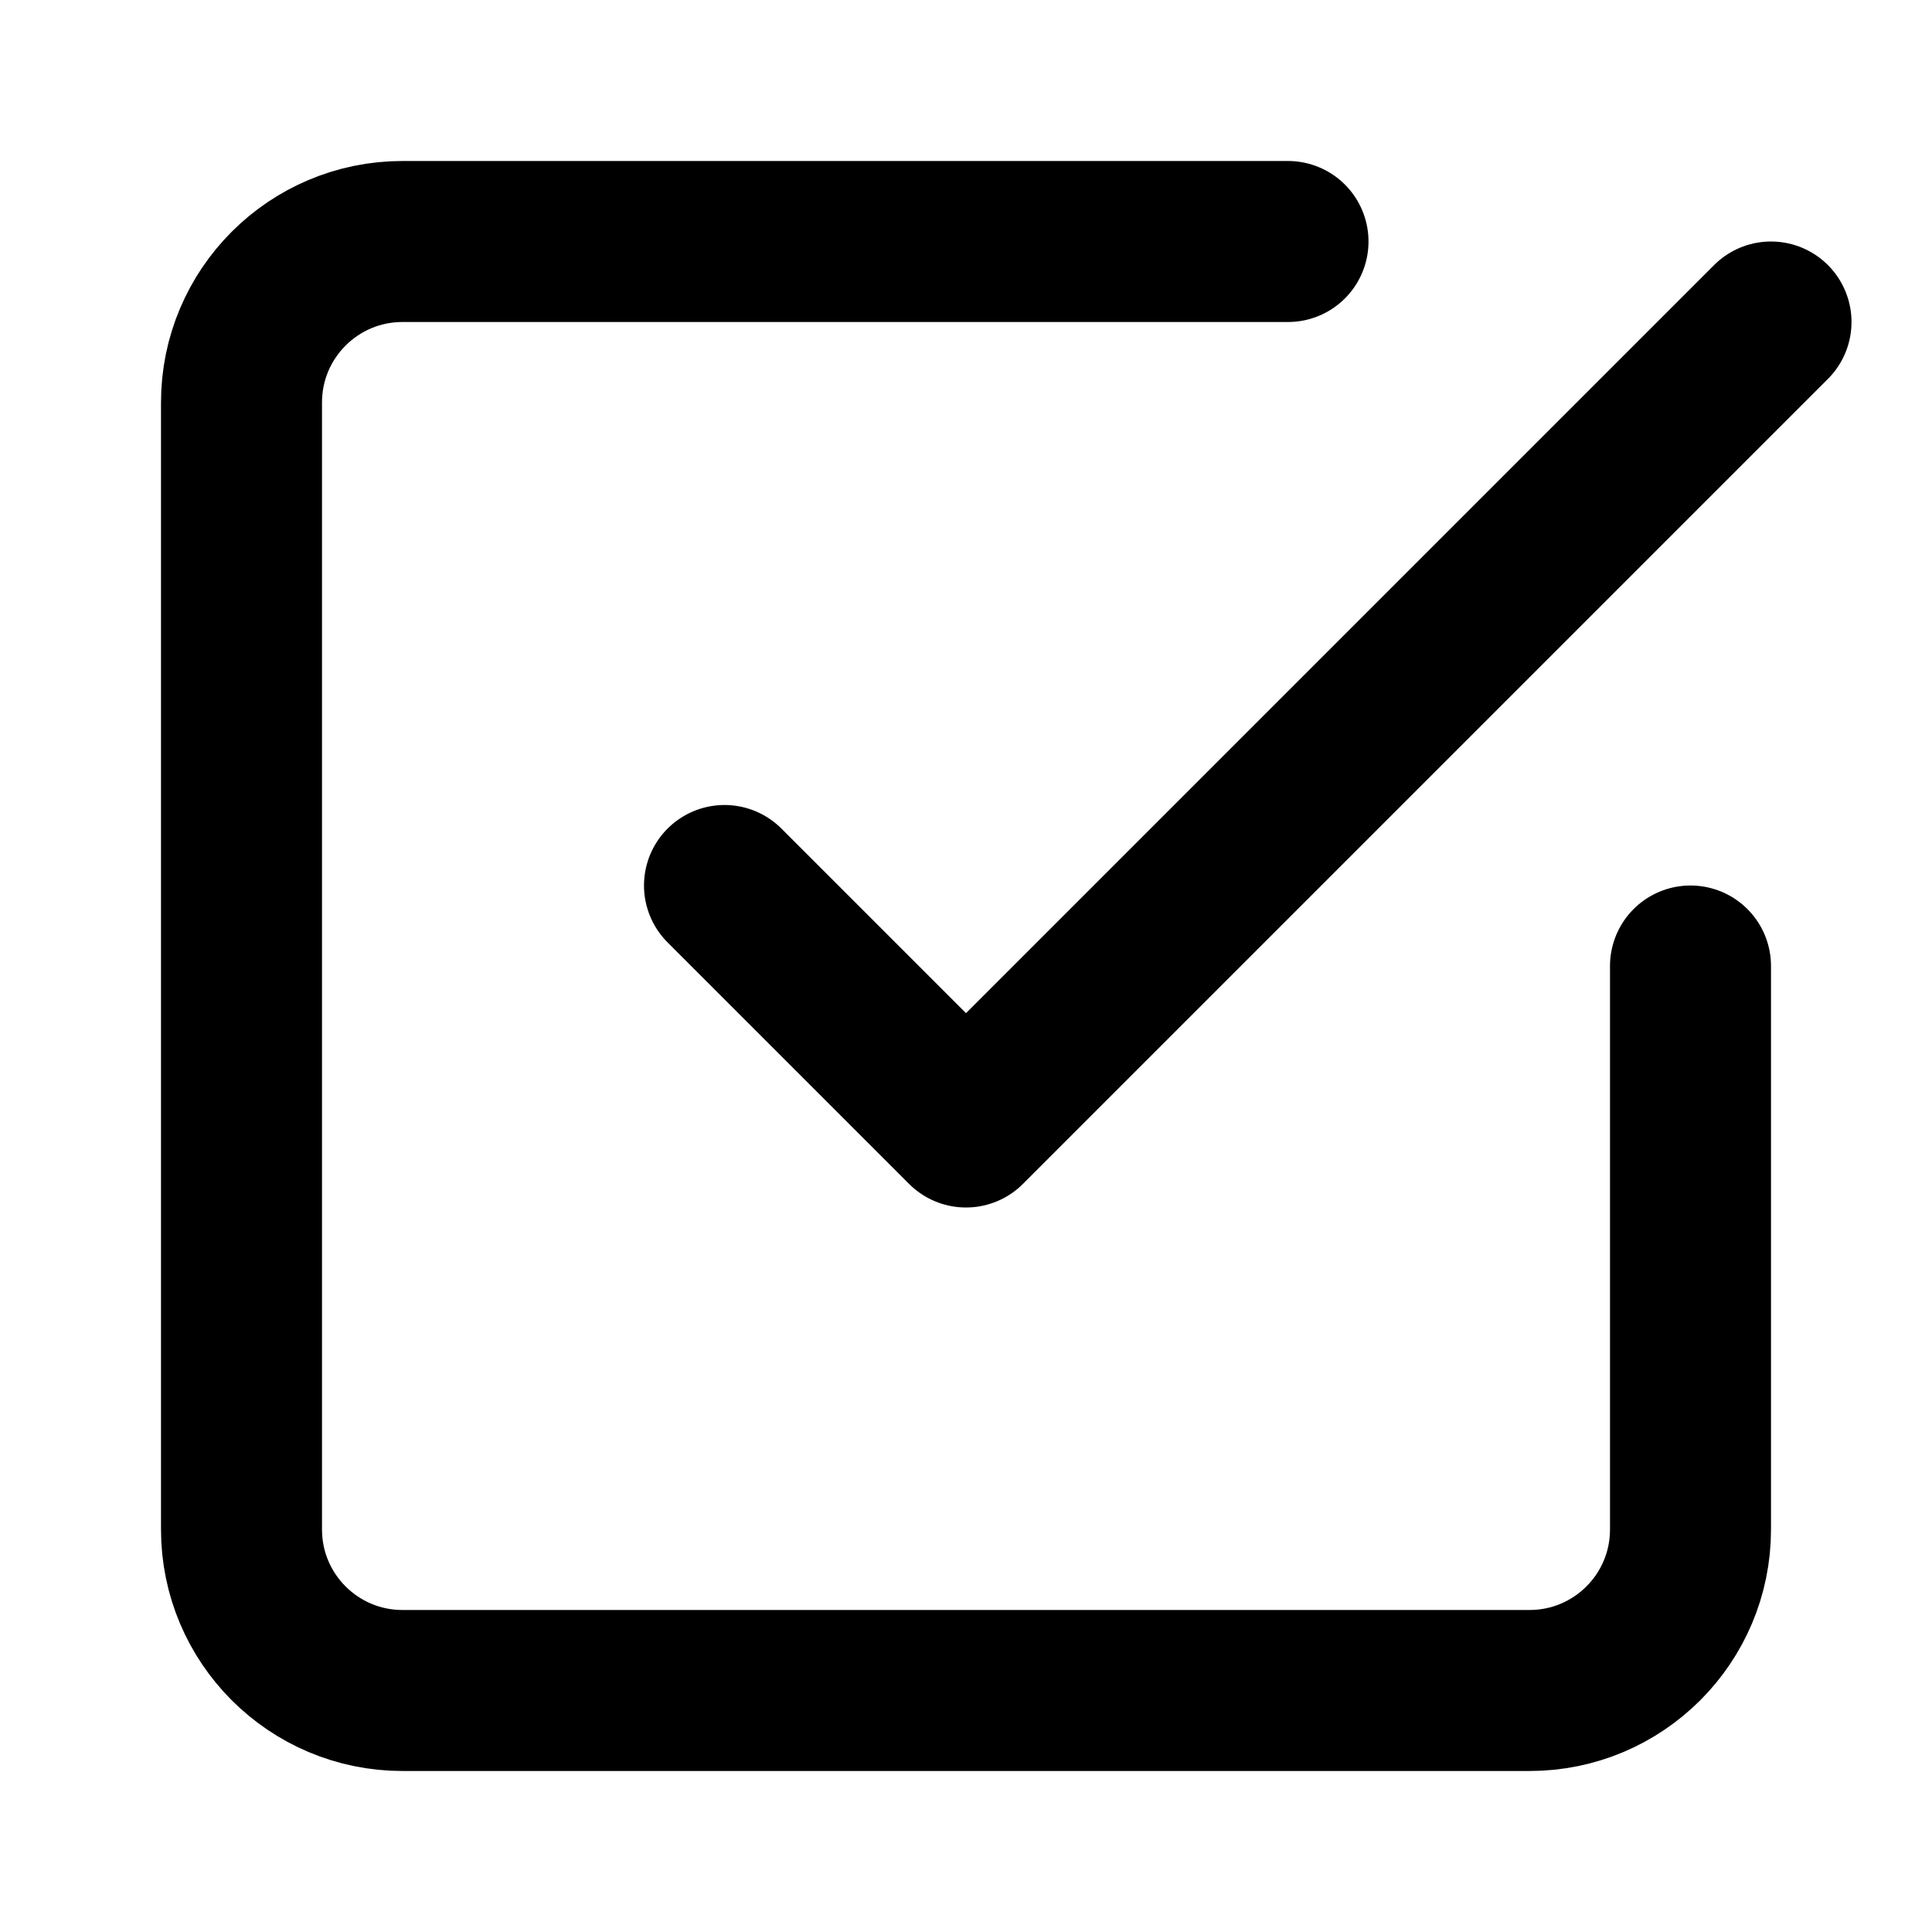
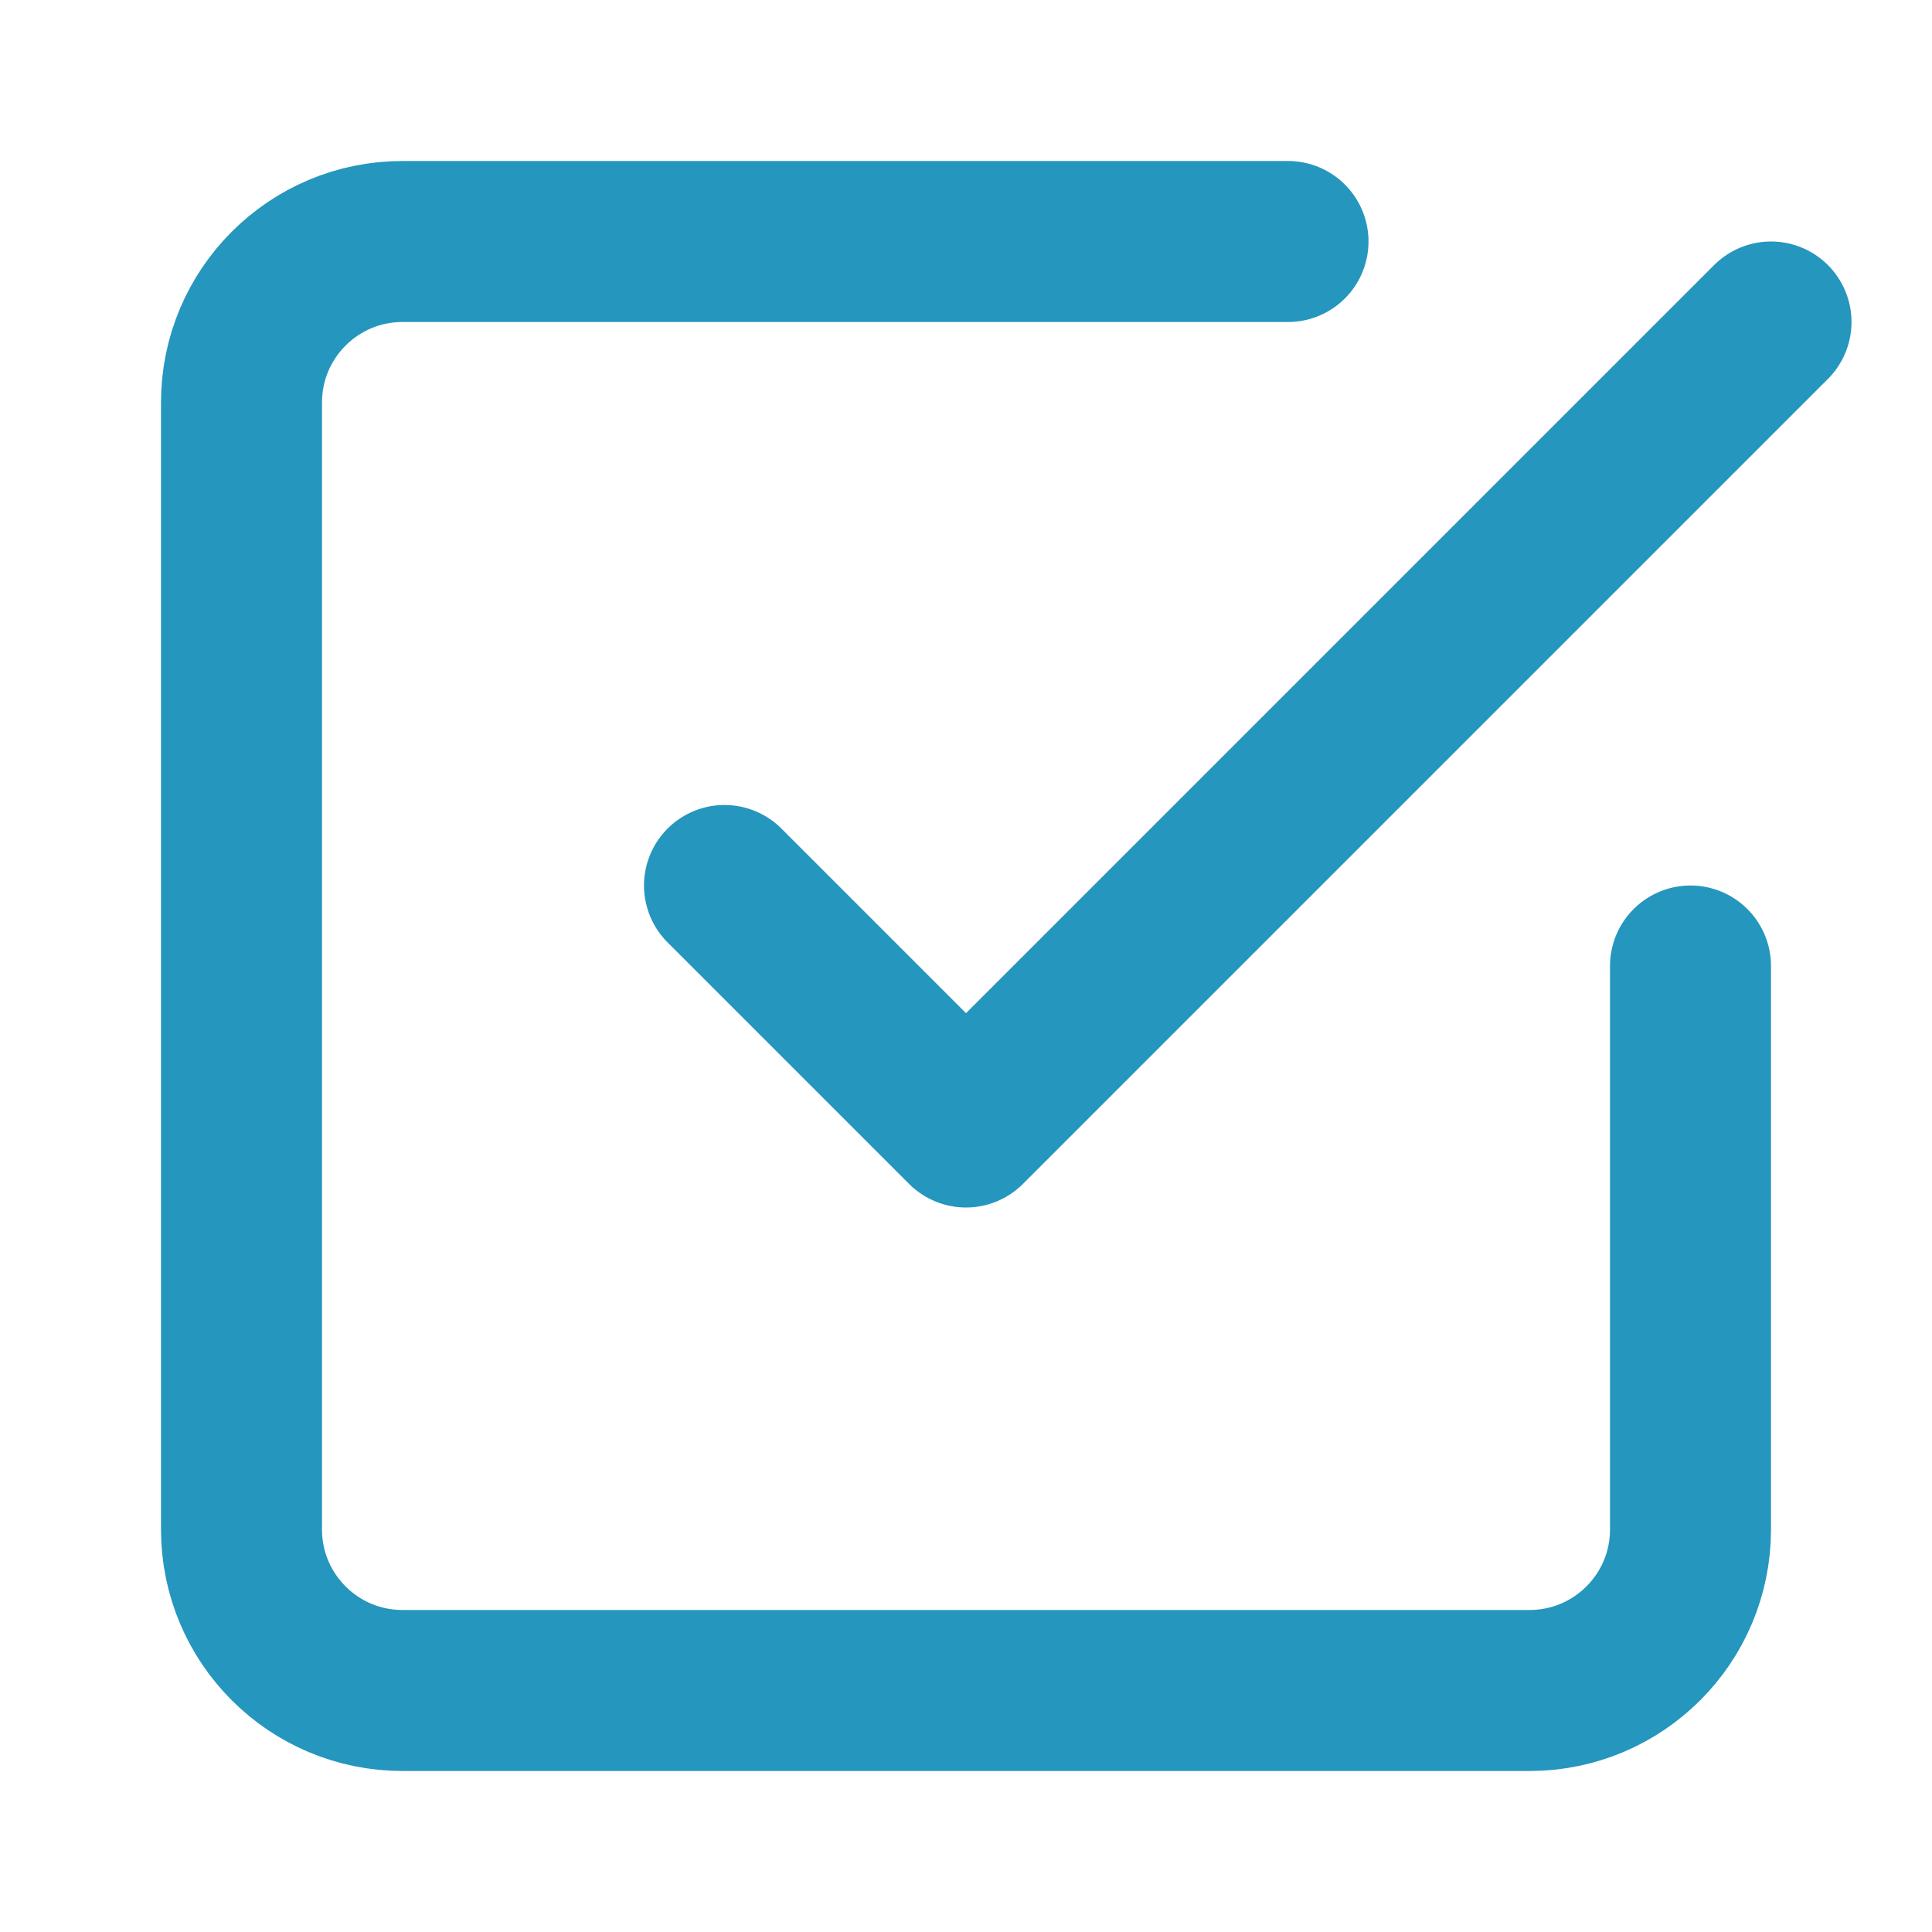
- <svg xmlns="http://www.w3.org/2000/svg" width="24" height="24" viewBox="0 0 24 24" fill="none" stroke="currentColor" stroke-width="2" stroke-linecap="round" stroke-linejoin="round" class="feather feather-check-square">
+ <svg xmlns="http://www.w3.org/2000/svg" width="24" height="24" viewBox="0 0 24 24" fill="none" stroke="#2596be" stroke-width="2" stroke-linecap="round" stroke-linejoin="round" class="feather feather-check-square">
  <polyline points="9 11 12 14 22 4" />
  <path d="M21 12v7a2 2 0 0 1-2 2H5a2 2 0 0 1-2-2V5a2 2 0 0 1 2-2h11" />
</svg>
